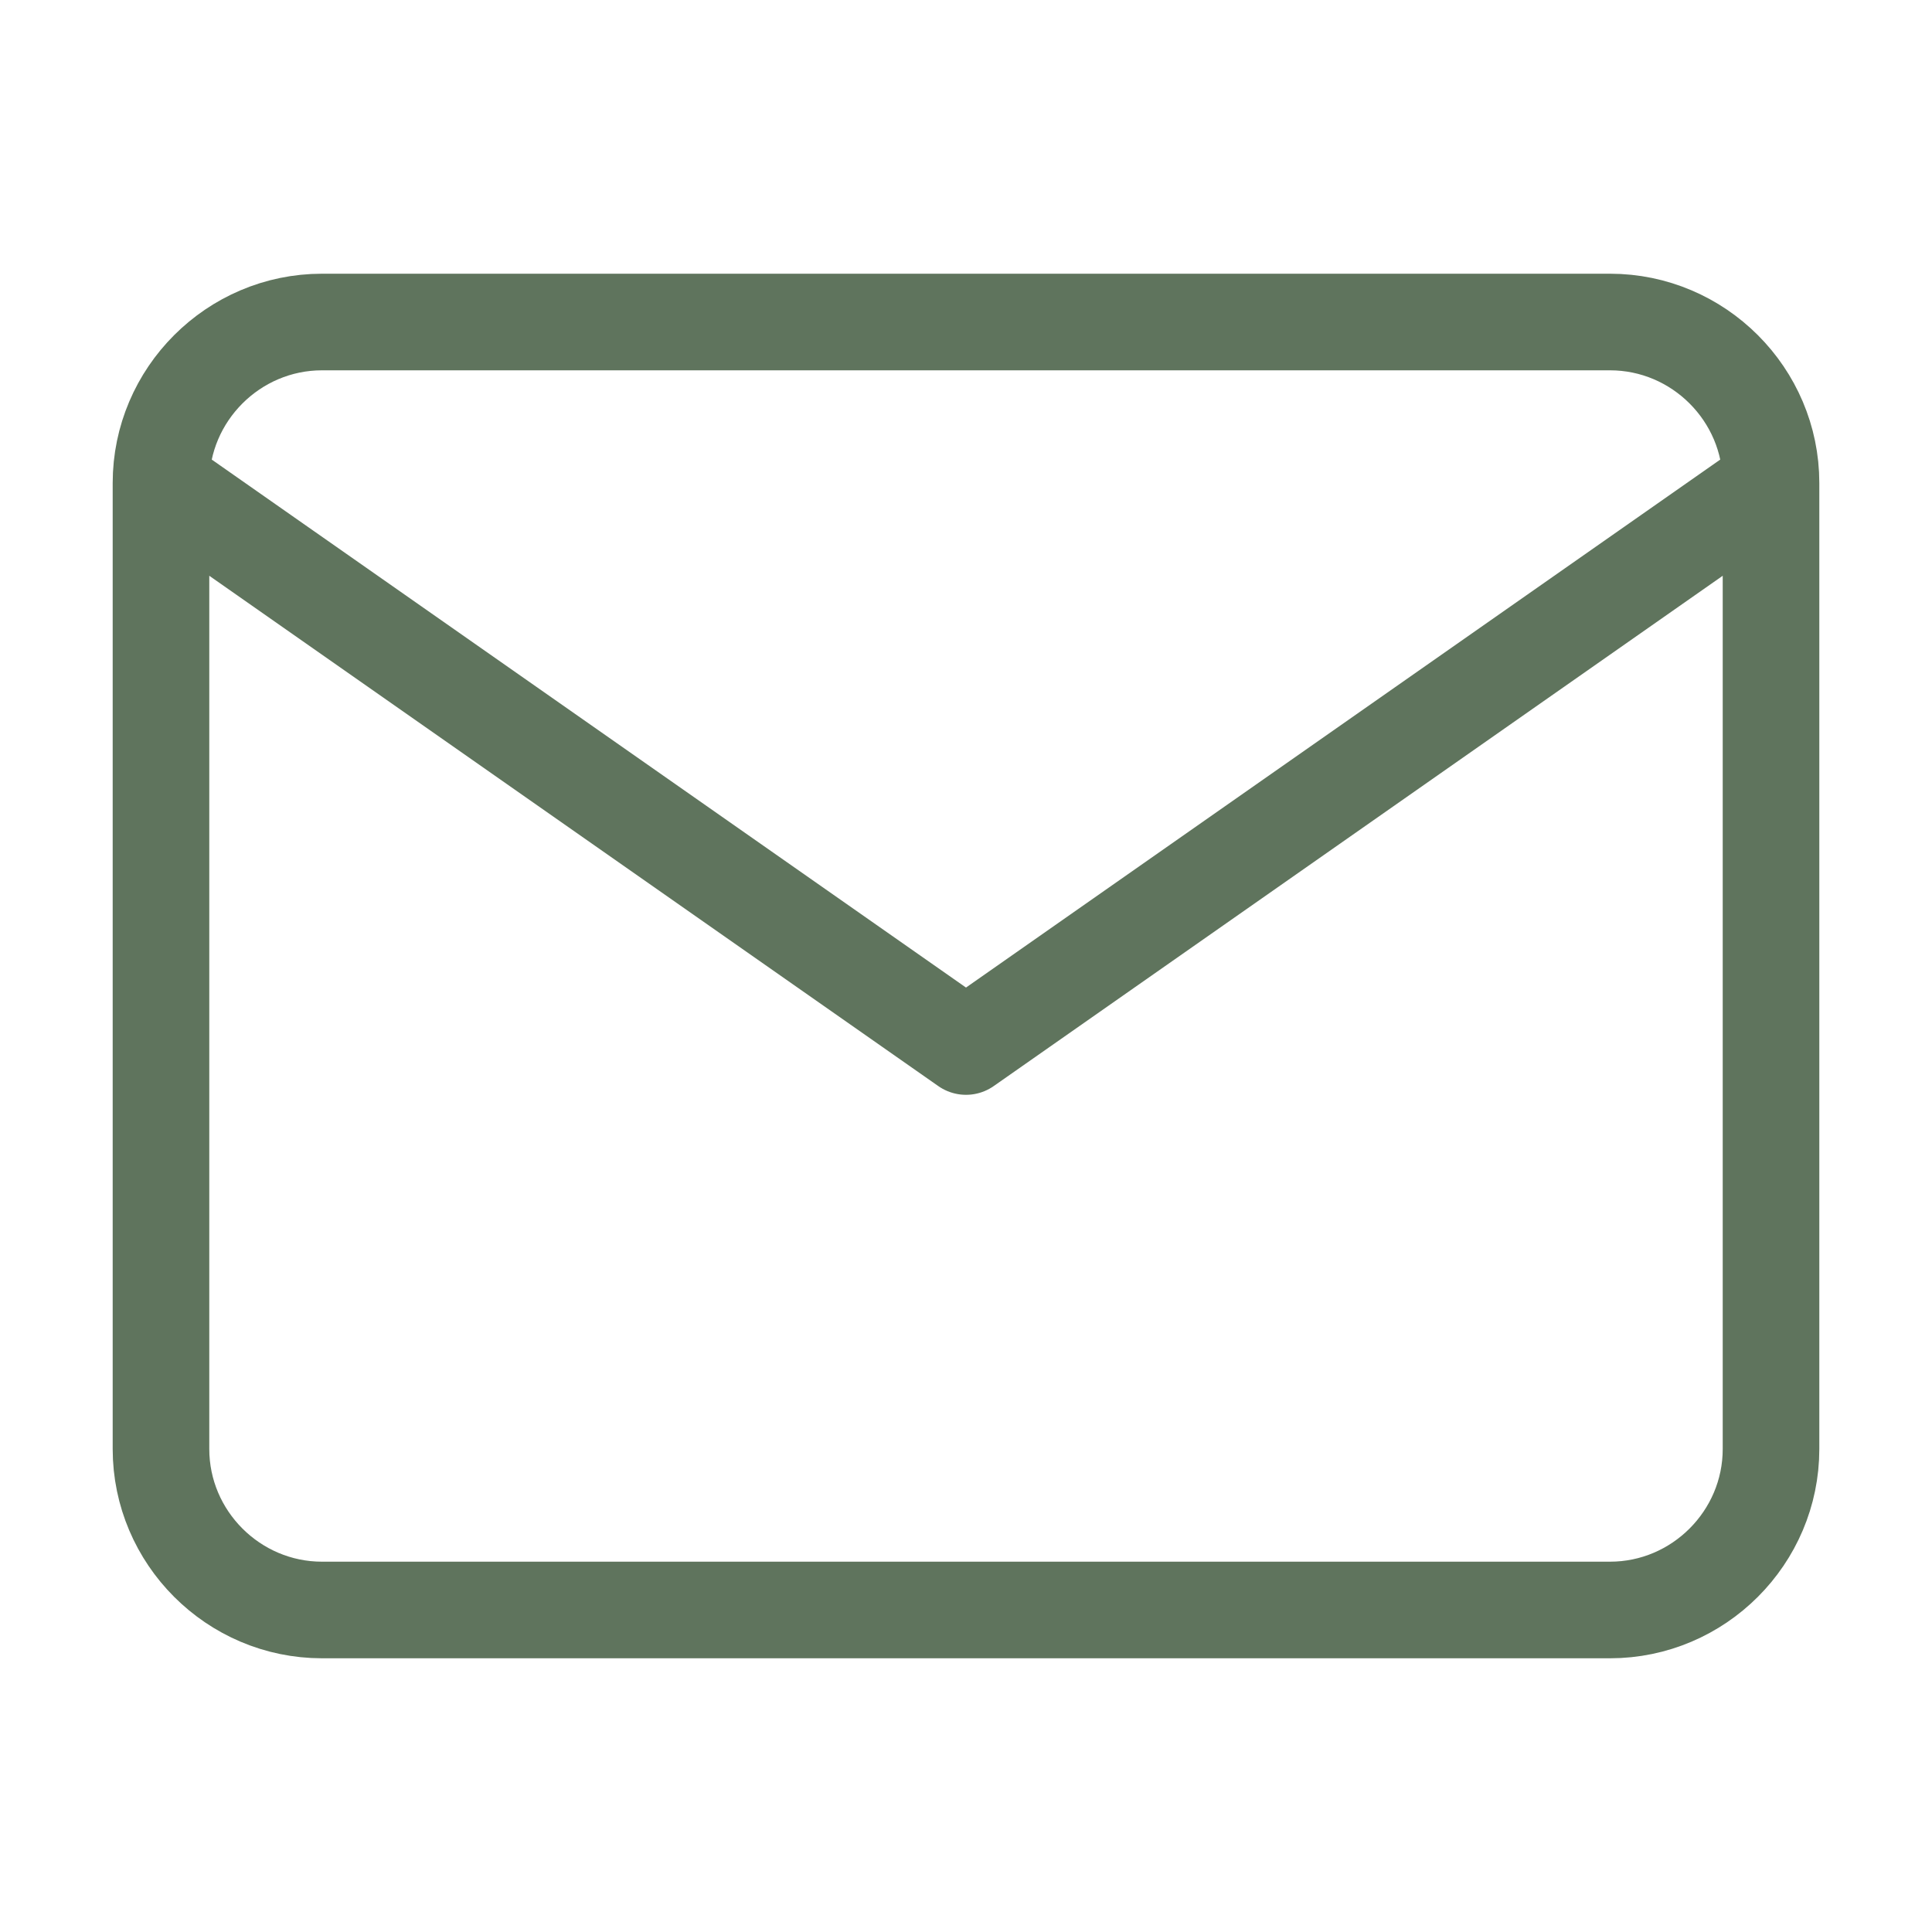
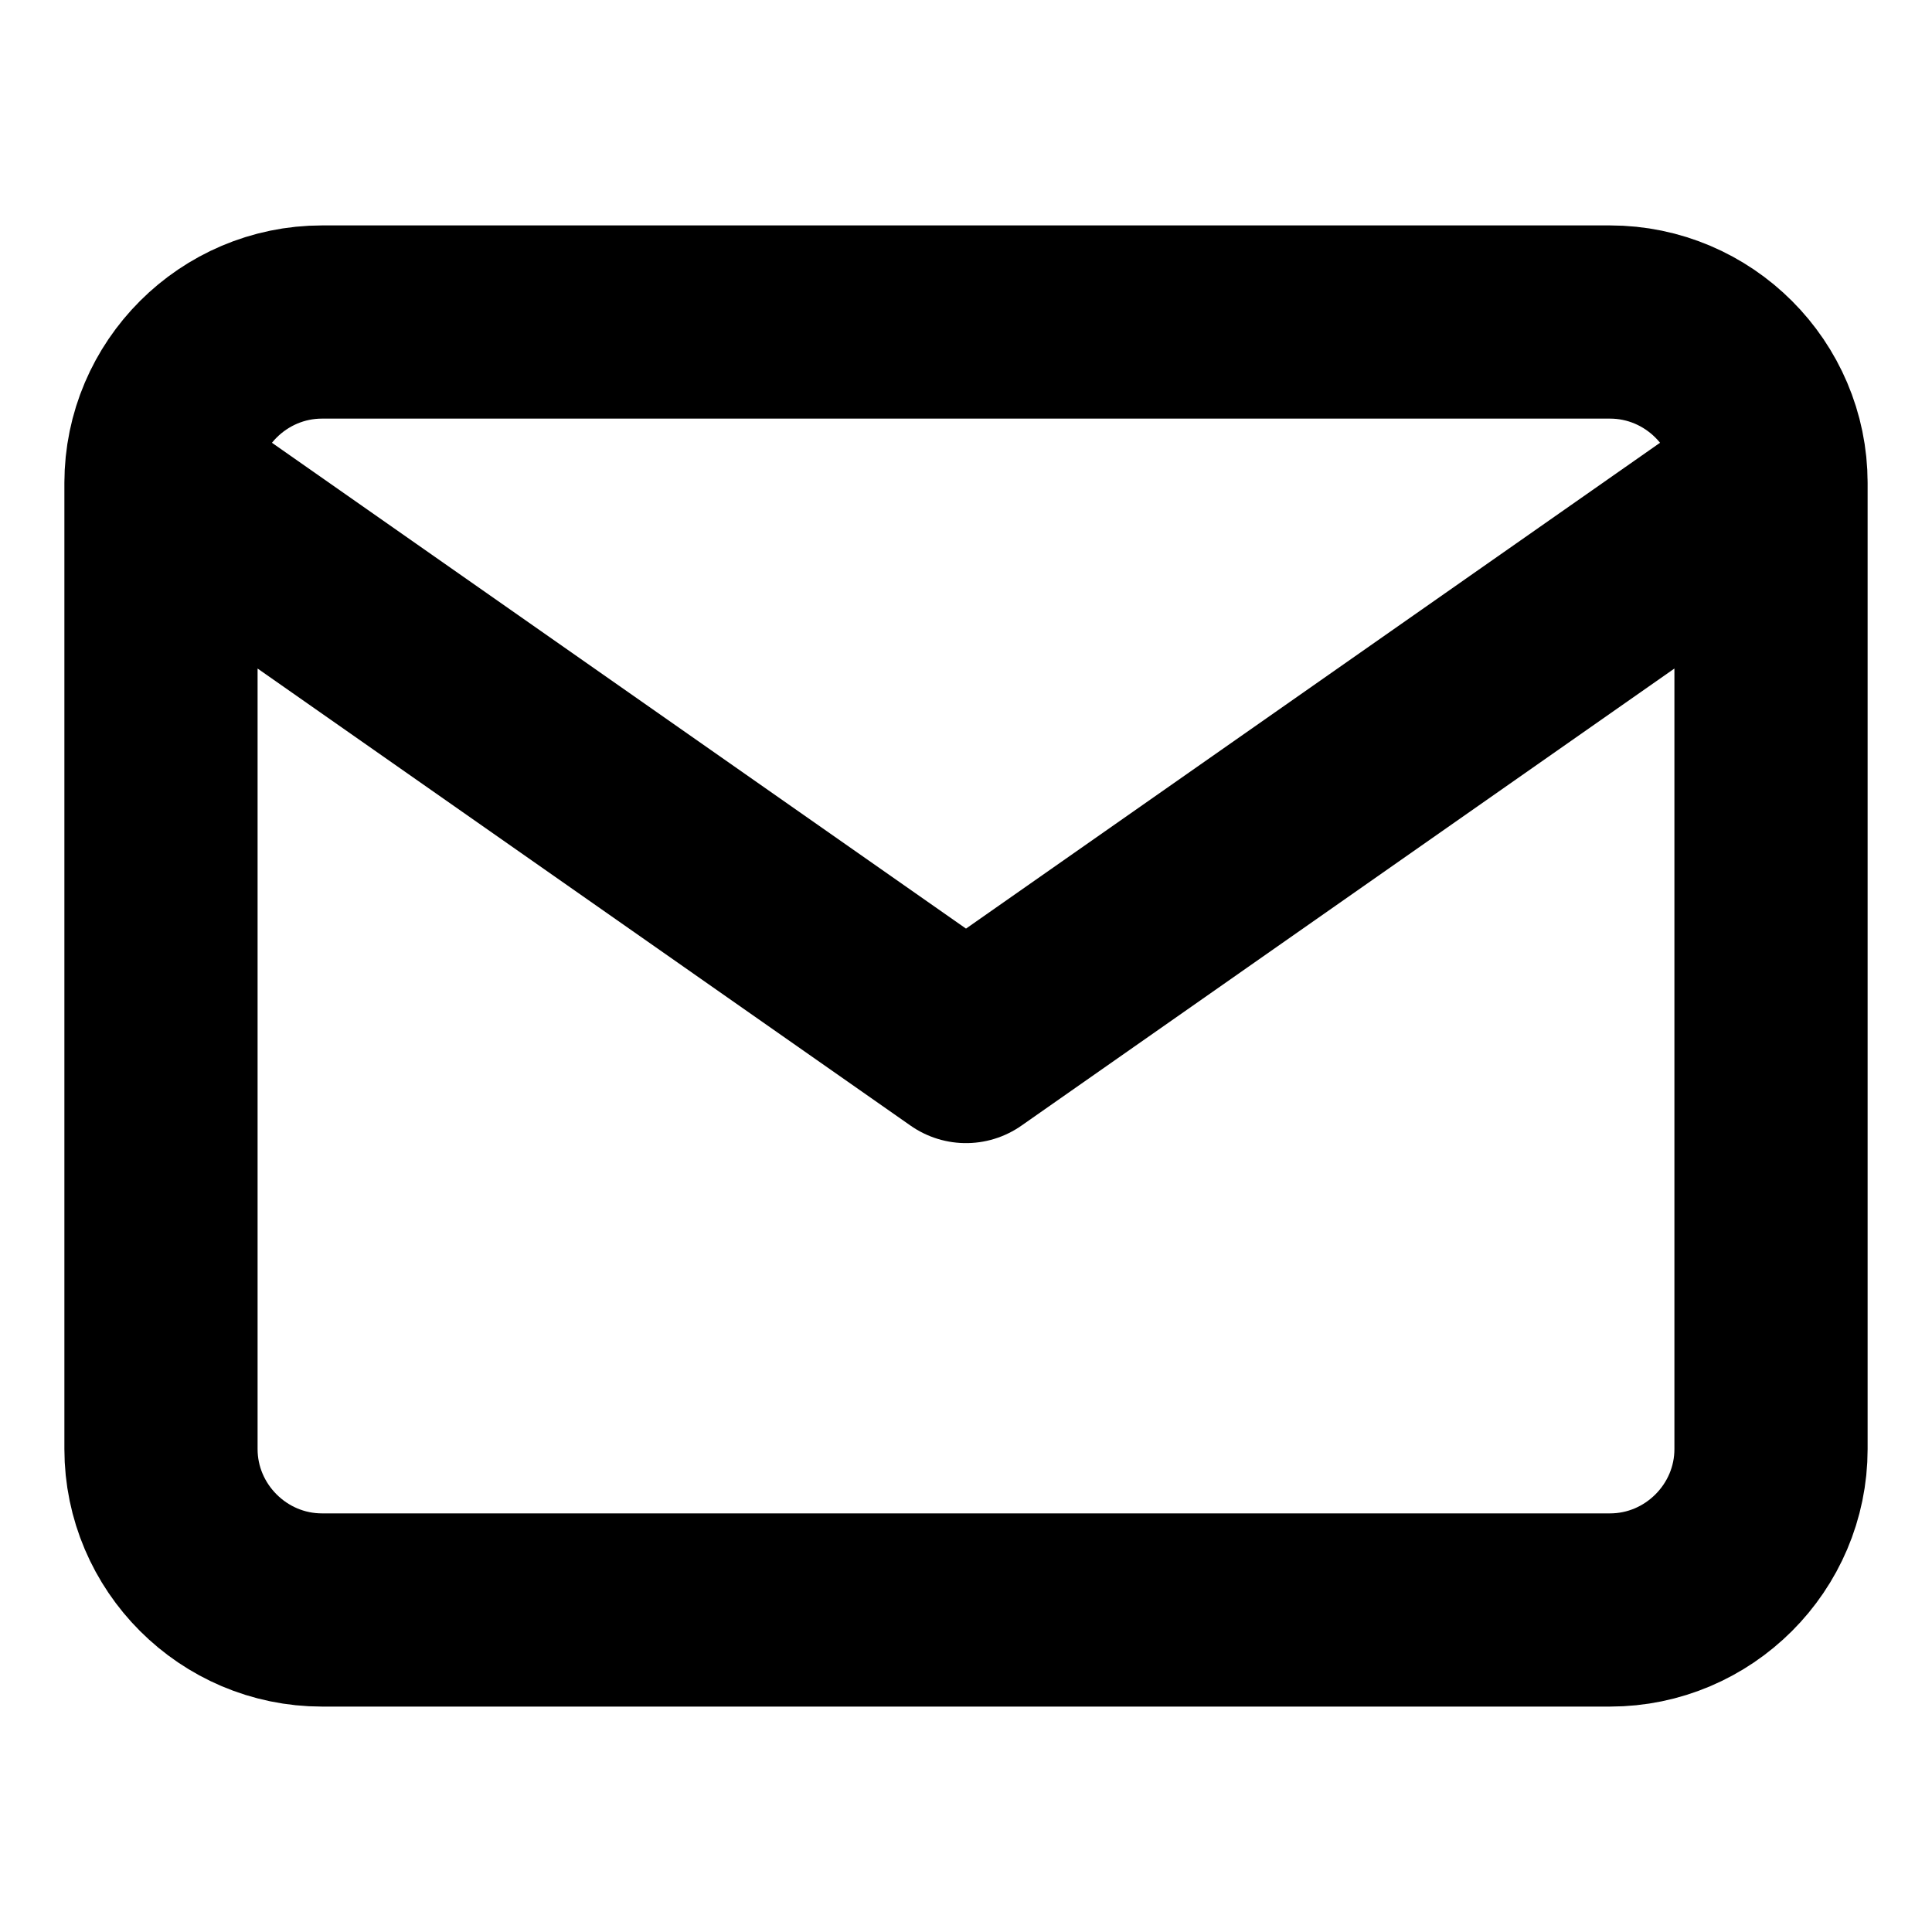
<svg xmlns="http://www.w3.org/2000/svg" width="40" height="40" viewBox="0 0 40 40" fill="none">
-   <path d="M36.667 10C36.667 8.167 35.167 6.667 33.333 6.667H6.667C4.833 6.667 3.333 8.167 3.333 10M36.667 10V30C36.667 31.833 35.167 33.333 33.333 33.333H6.667C4.833 33.333 3.333 31.833 3.333 30V10M36.667 10L20 21.667L3.333 10" stroke="#5F745D" stroke-width="2" stroke-linecap="round" stroke-linejoin="round" />
+   <path d="M36.667 10C36.667 8.167 35.167 6.667 33.333 6.667H6.667C4.833 6.667 3.333 8.167 3.333 10M36.667 10V30C36.667 31.833 35.167 33.333 33.333 33.333H6.667C4.833 33.333 3.333 31.833 3.333 30V10M36.667 10L20 21.667L3.333 10" stroke="currentColor" stroke-width="4" stroke-linecap="round" stroke-linejoin="round" />
</svg>
